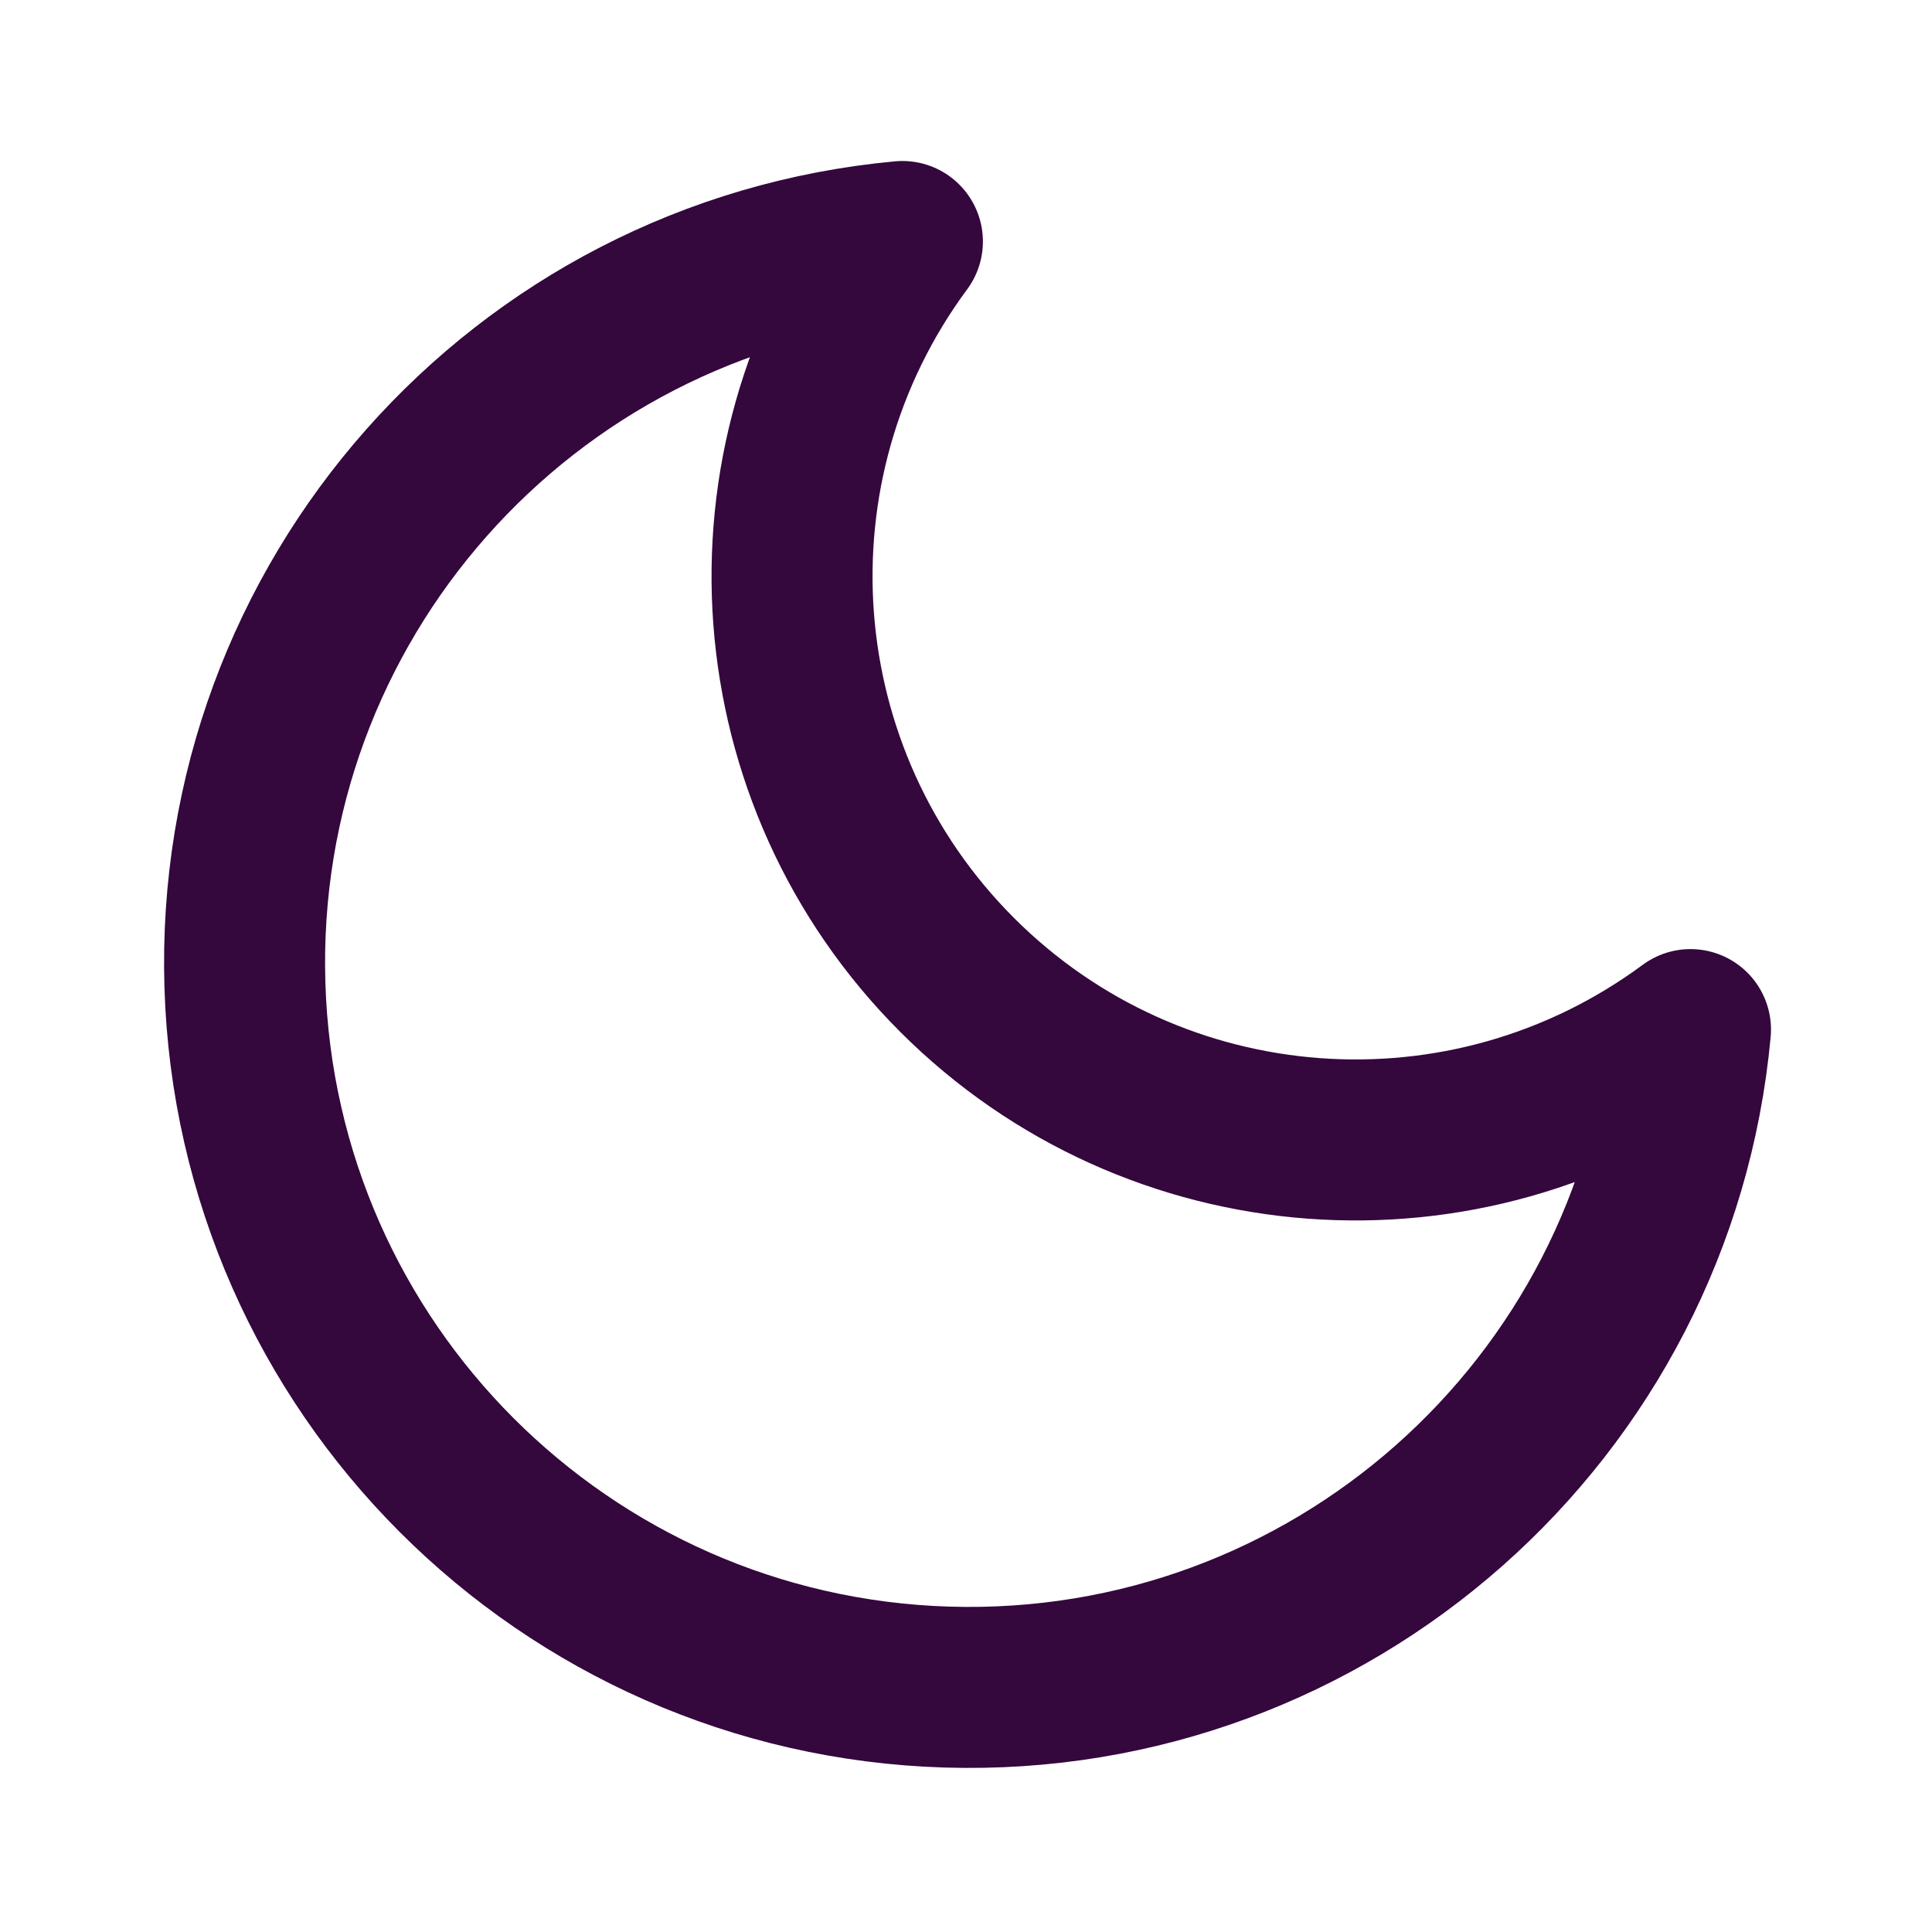
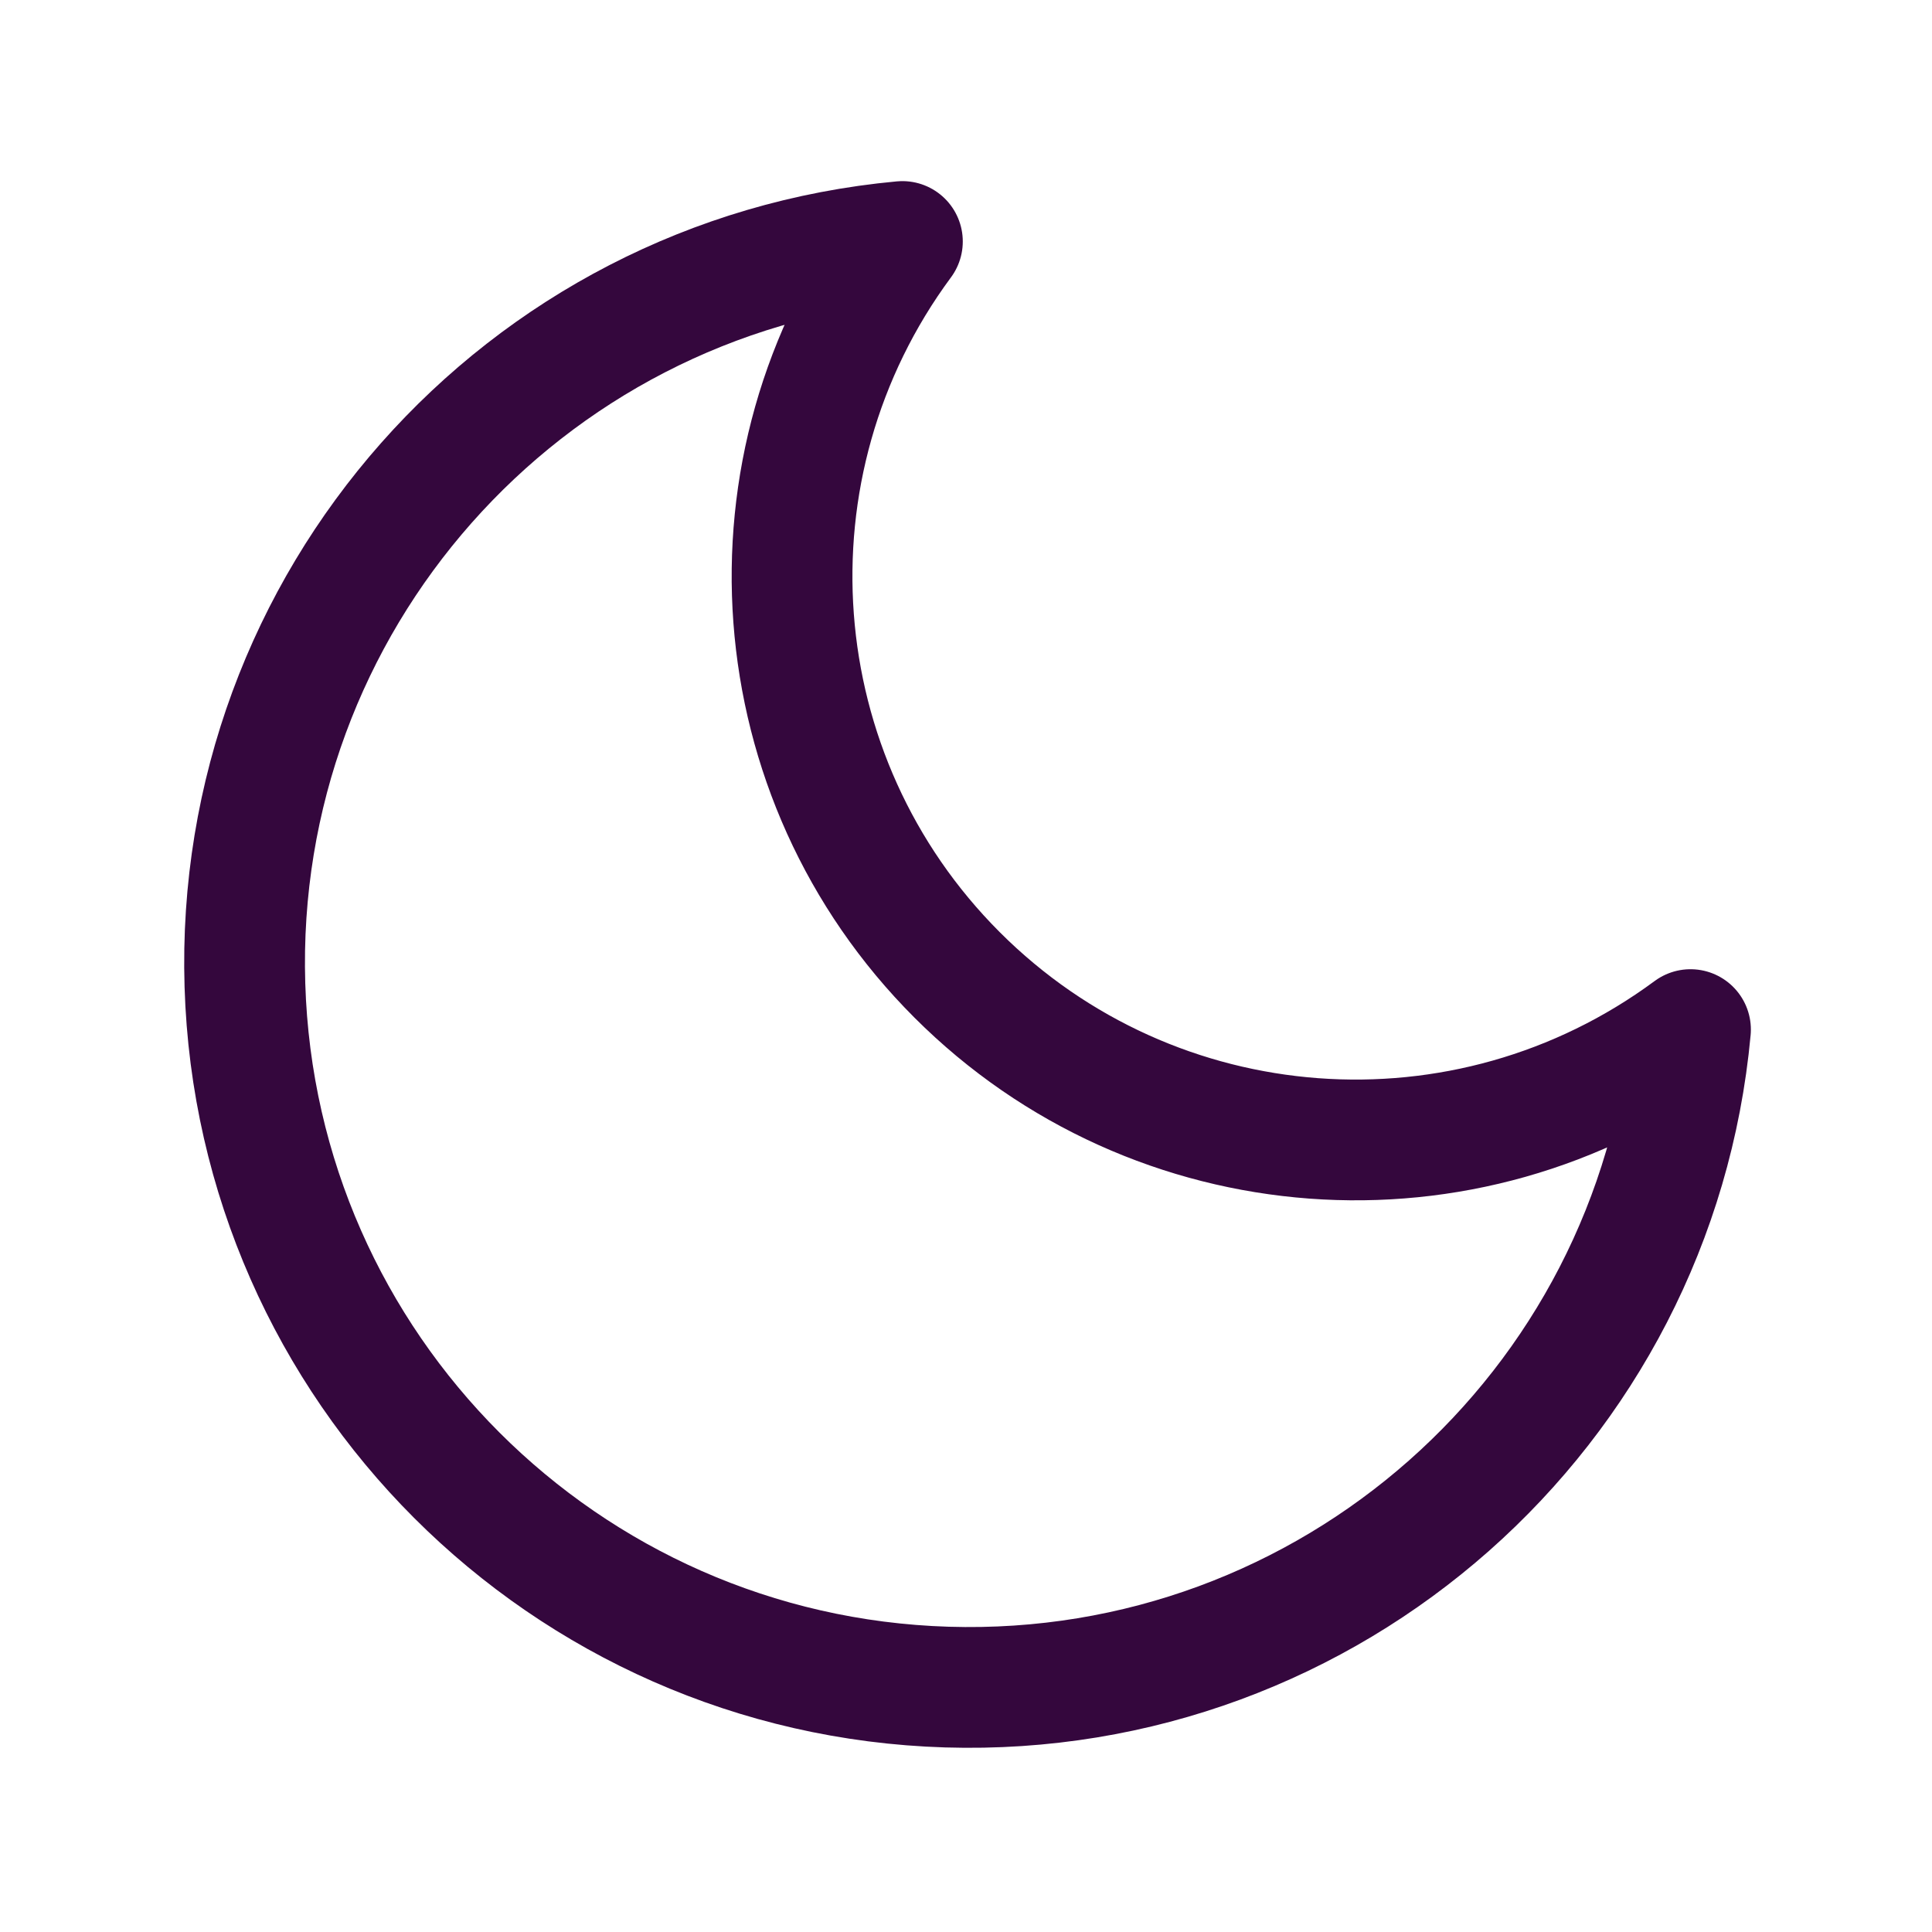
- <svg xmlns="http://www.w3.org/2000/svg" width="31" height="31" viewBox="0 0 24 24" fill="none" stroke="#34073D" stroke-width="2" stroke-linecap="round" stroke-linejoin="round" class="feather feather-moon">
+ <svg xmlns="http://www.w3.org/2000/svg" width="31" height="31" viewBox="0 0 24 24" fill="none" stroke="#34073D" stroke-width="1.5" stroke-linecap="round" stroke-linejoin="round" class="feather feather-moon">
  <path d="M21 12.79A9 9 0 1 1 11.21 3 7 7 0 0 0 21 12.79z" />
</svg>
